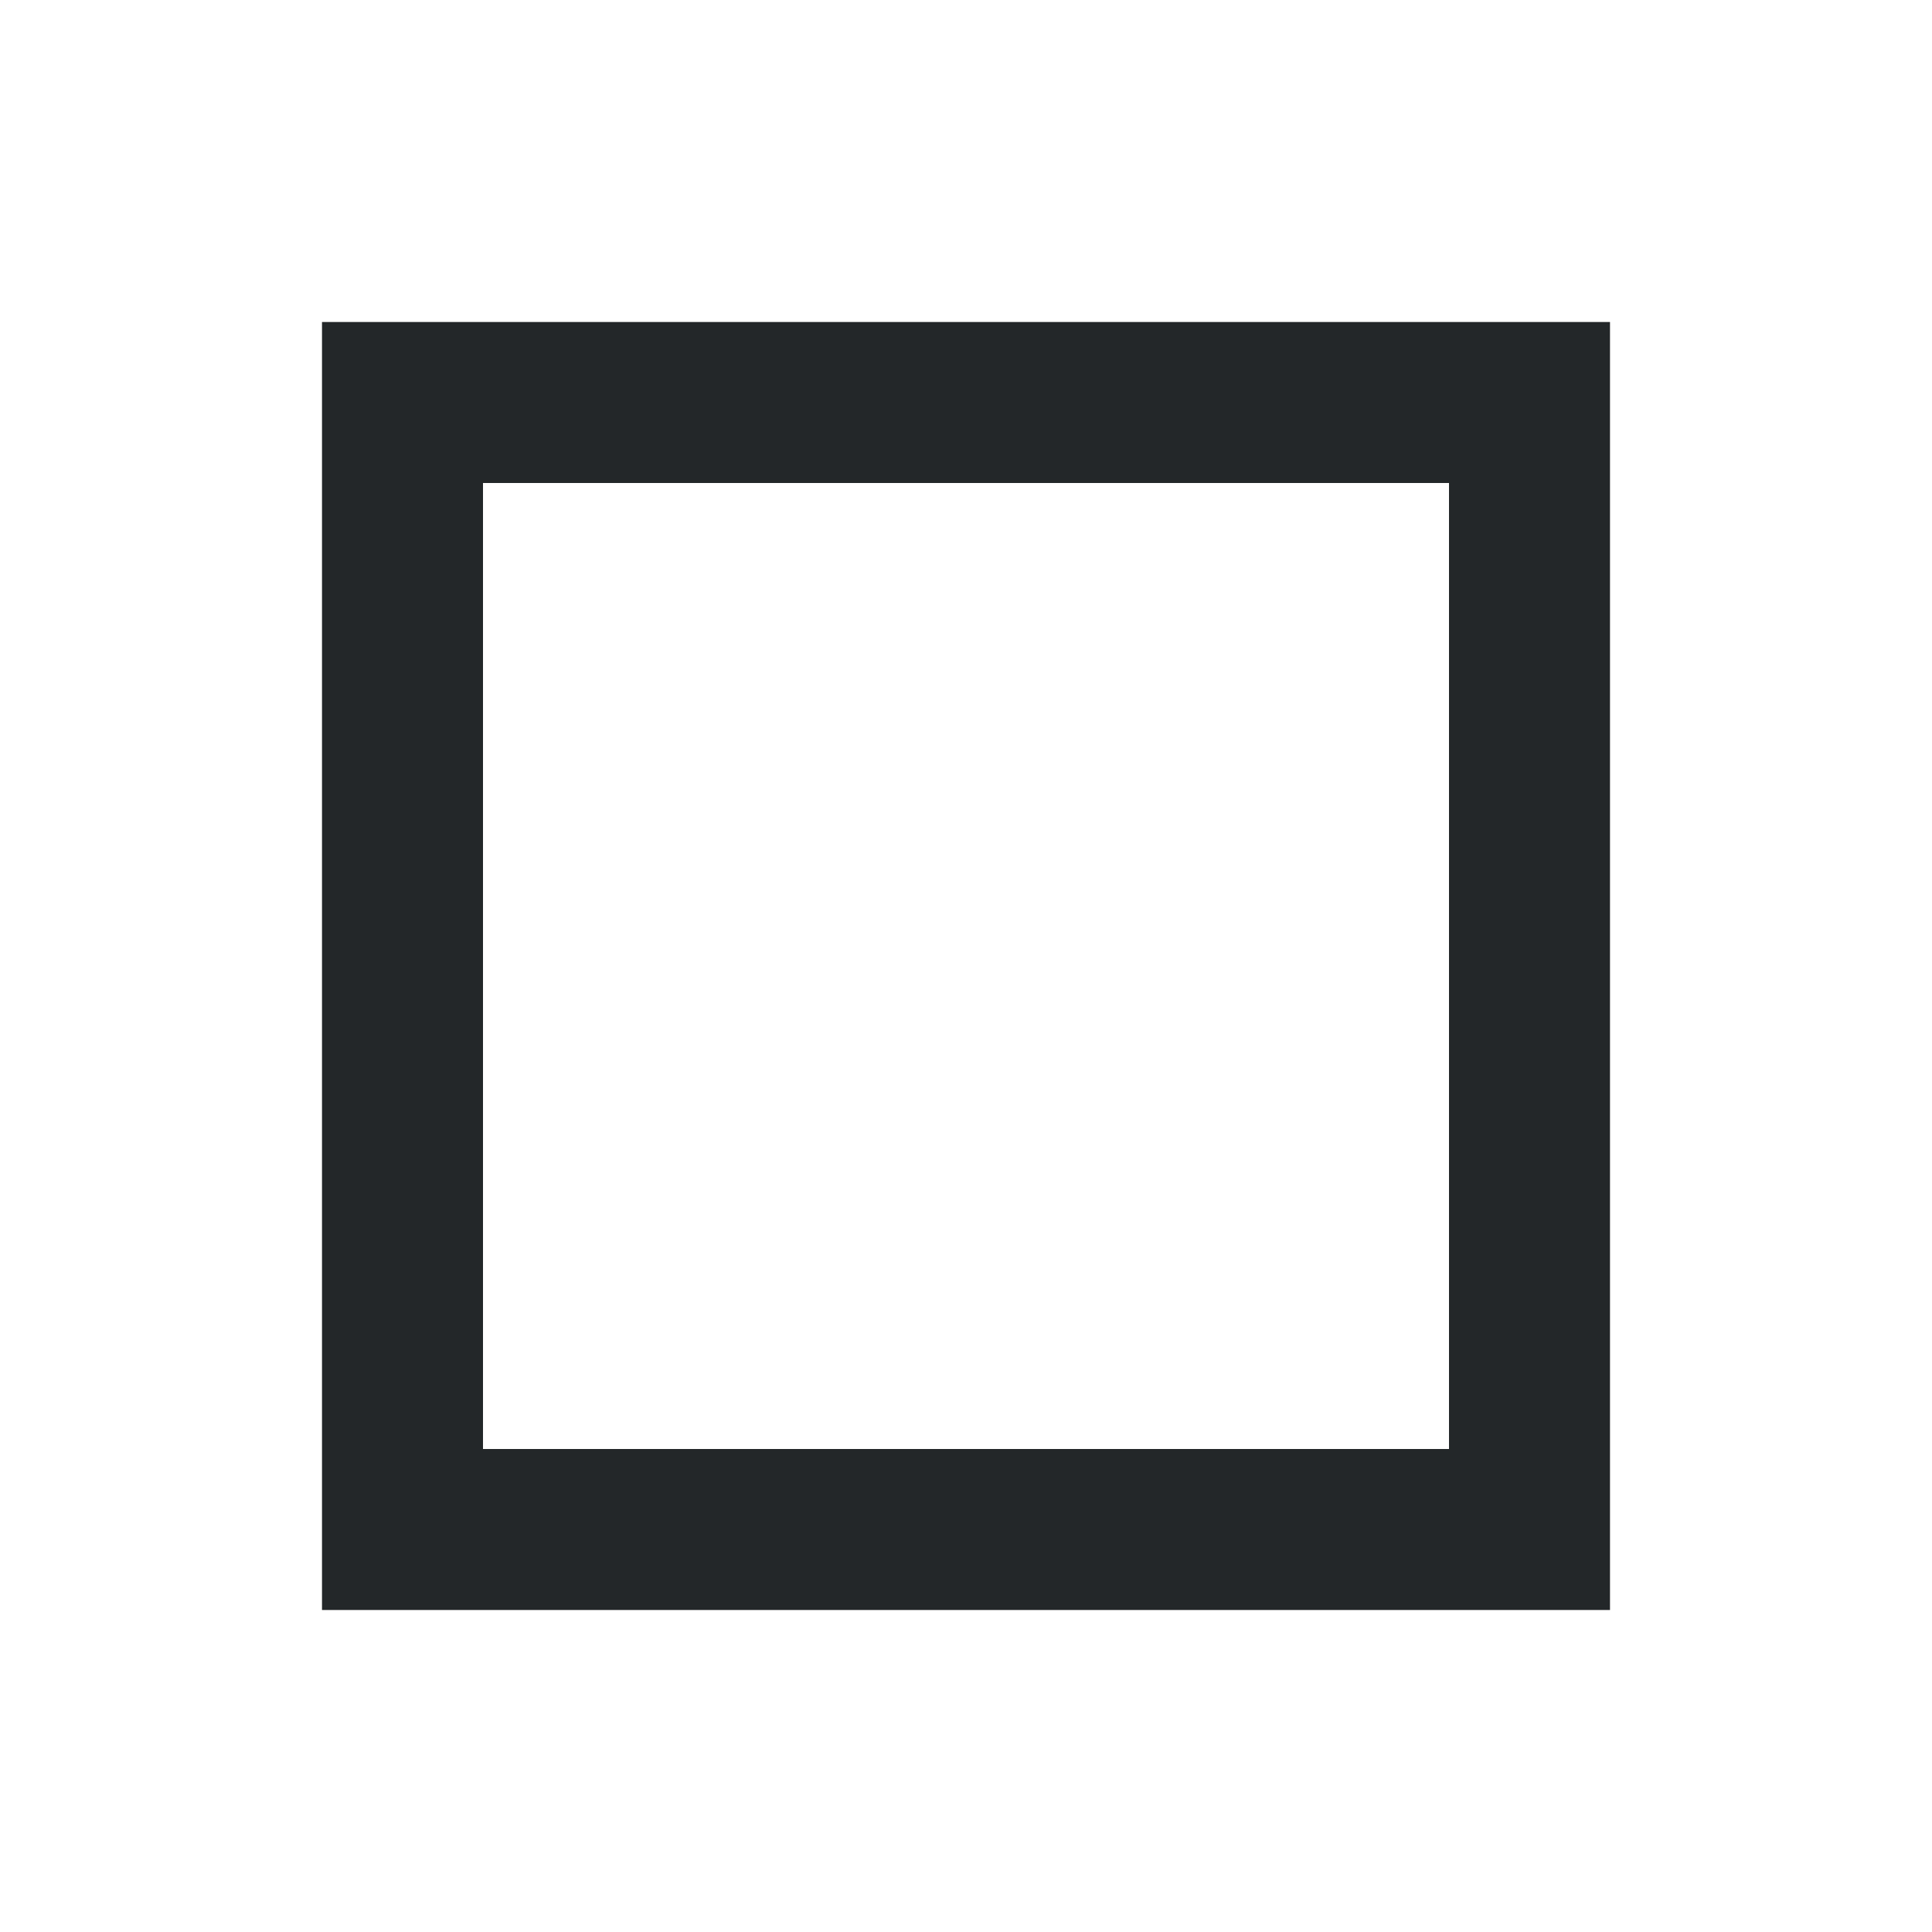
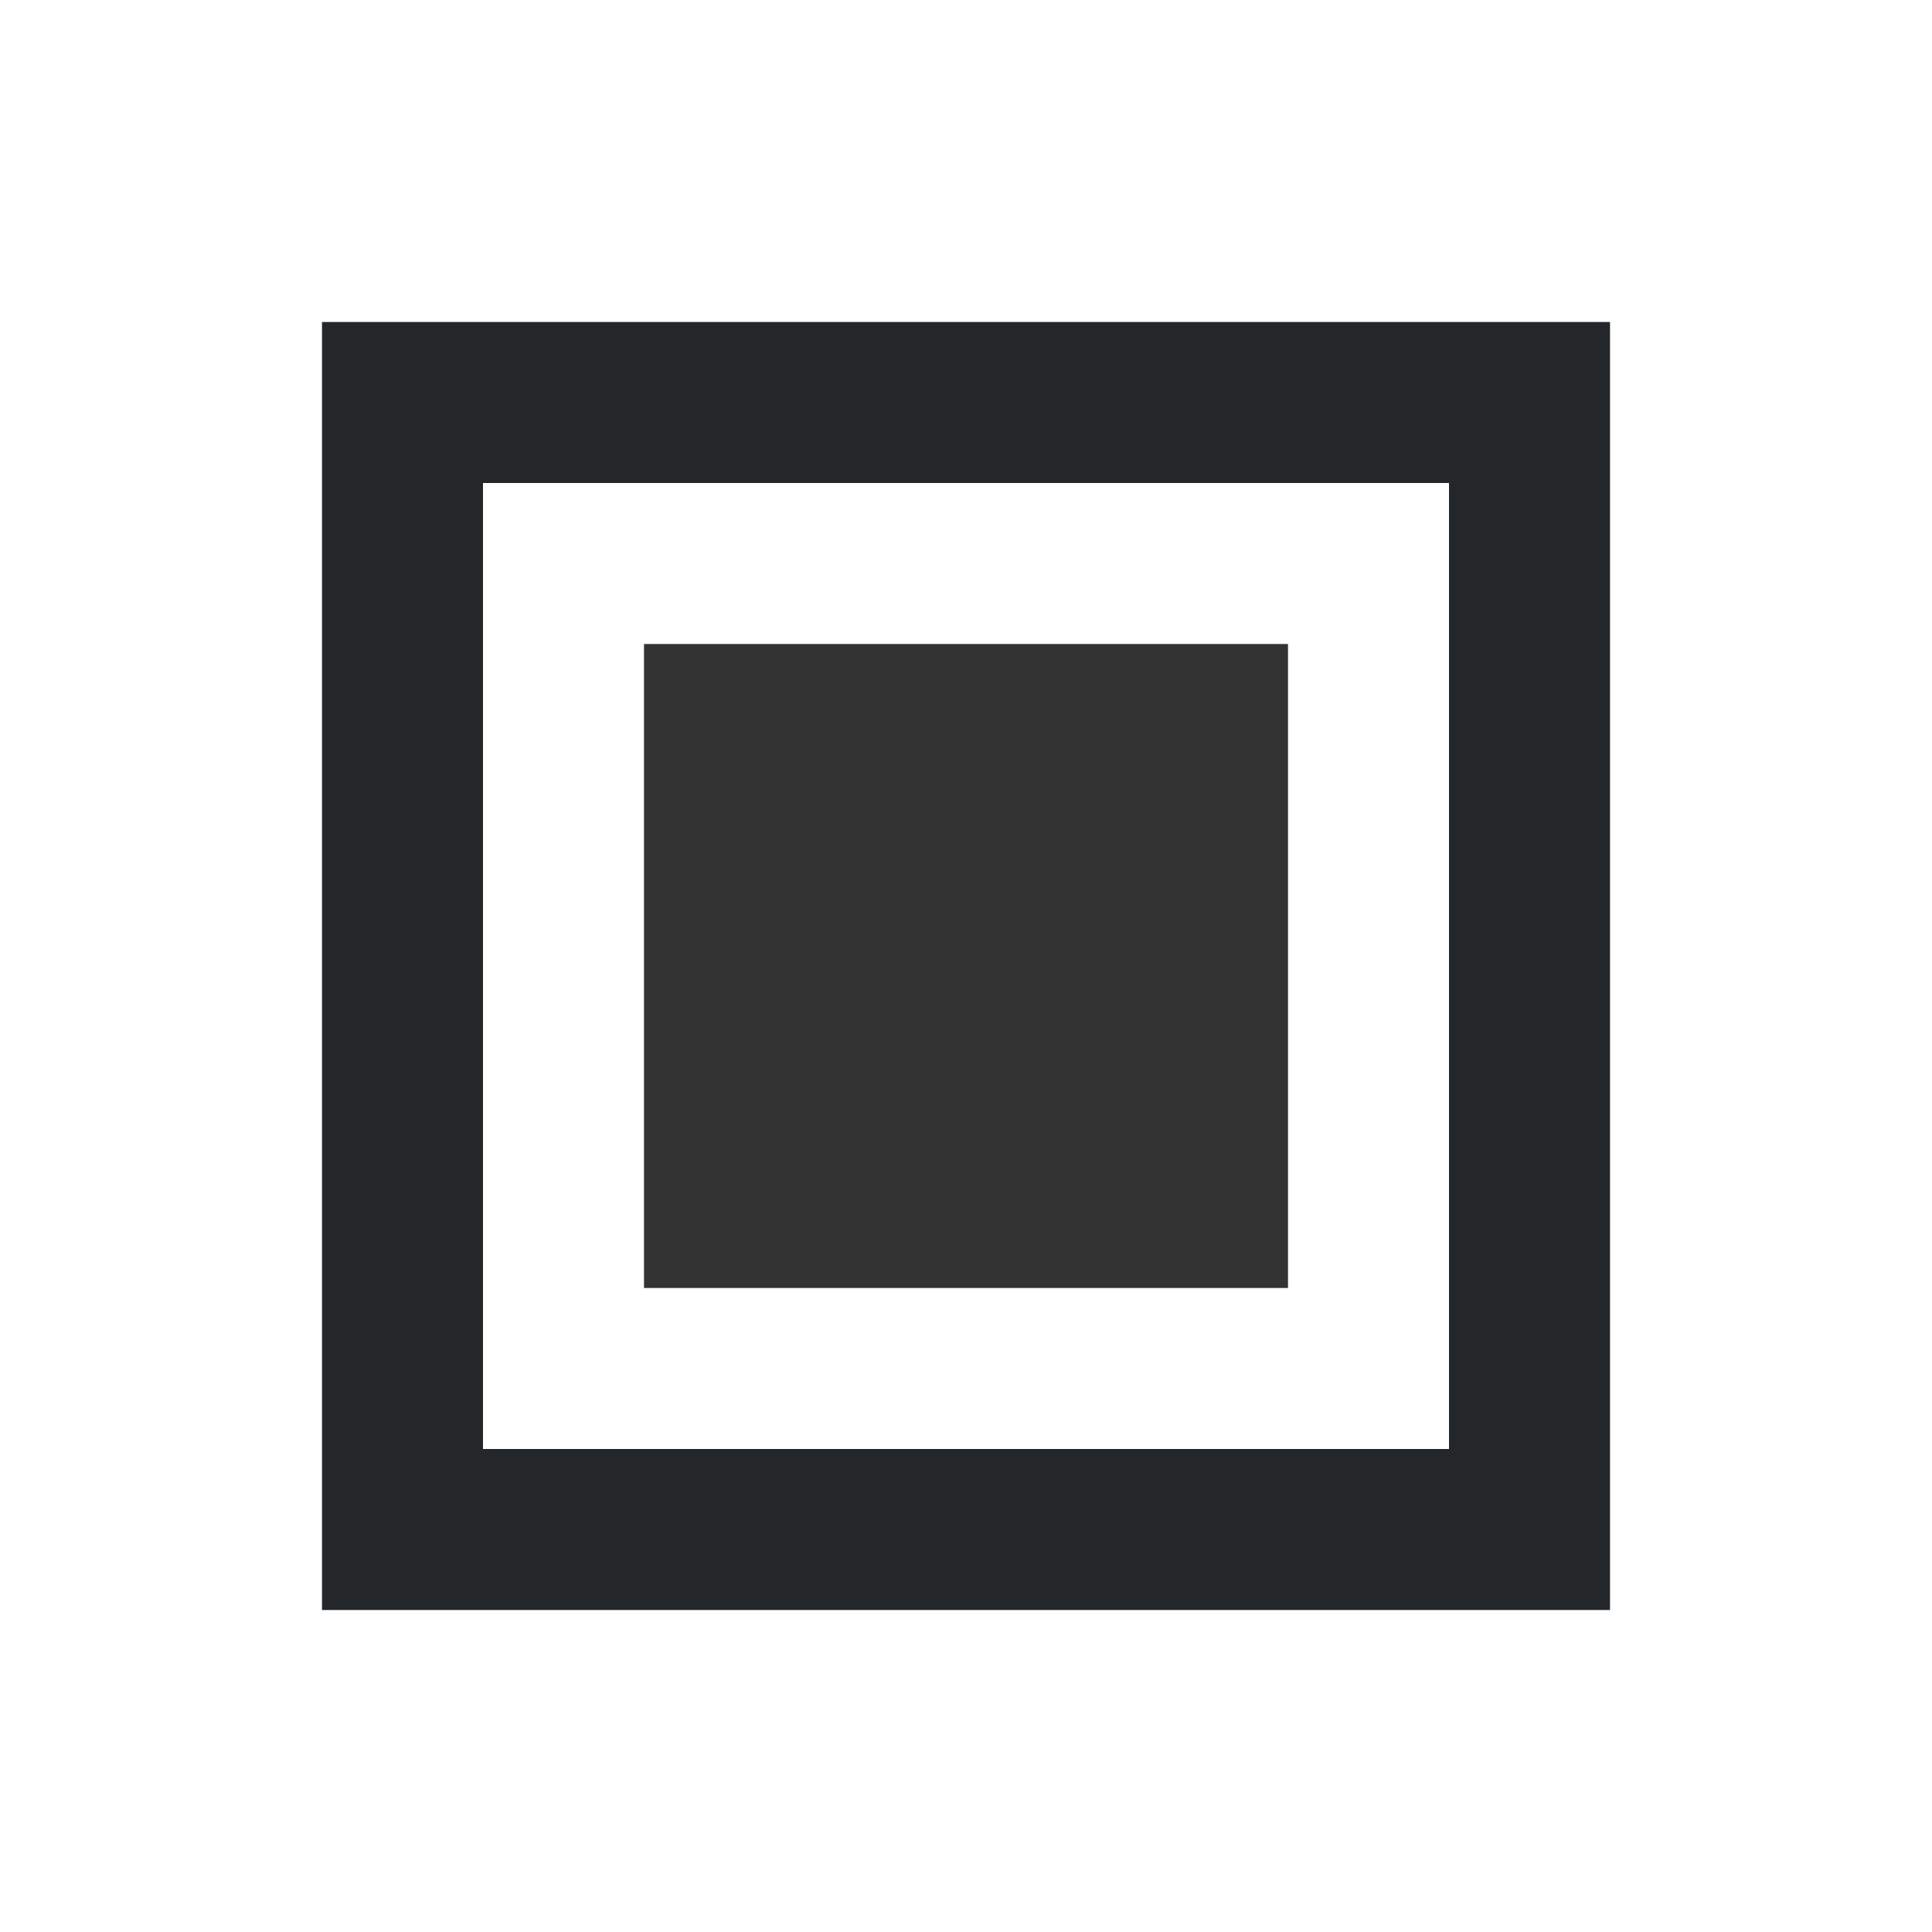
<svg xmlns="http://www.w3.org/2000/svg" width="24" height="24" viewBox="0 0 24 24" fill="none">
  <path fill-rule="evenodd" clip-rule="evenodd" d="M18 6H6V18H18V6ZM4 4V20H20V4H4Z" fill="#232729" />
+   <rect x="8" y="8" width="8" height="8" fill="#333333" />
</svg>
